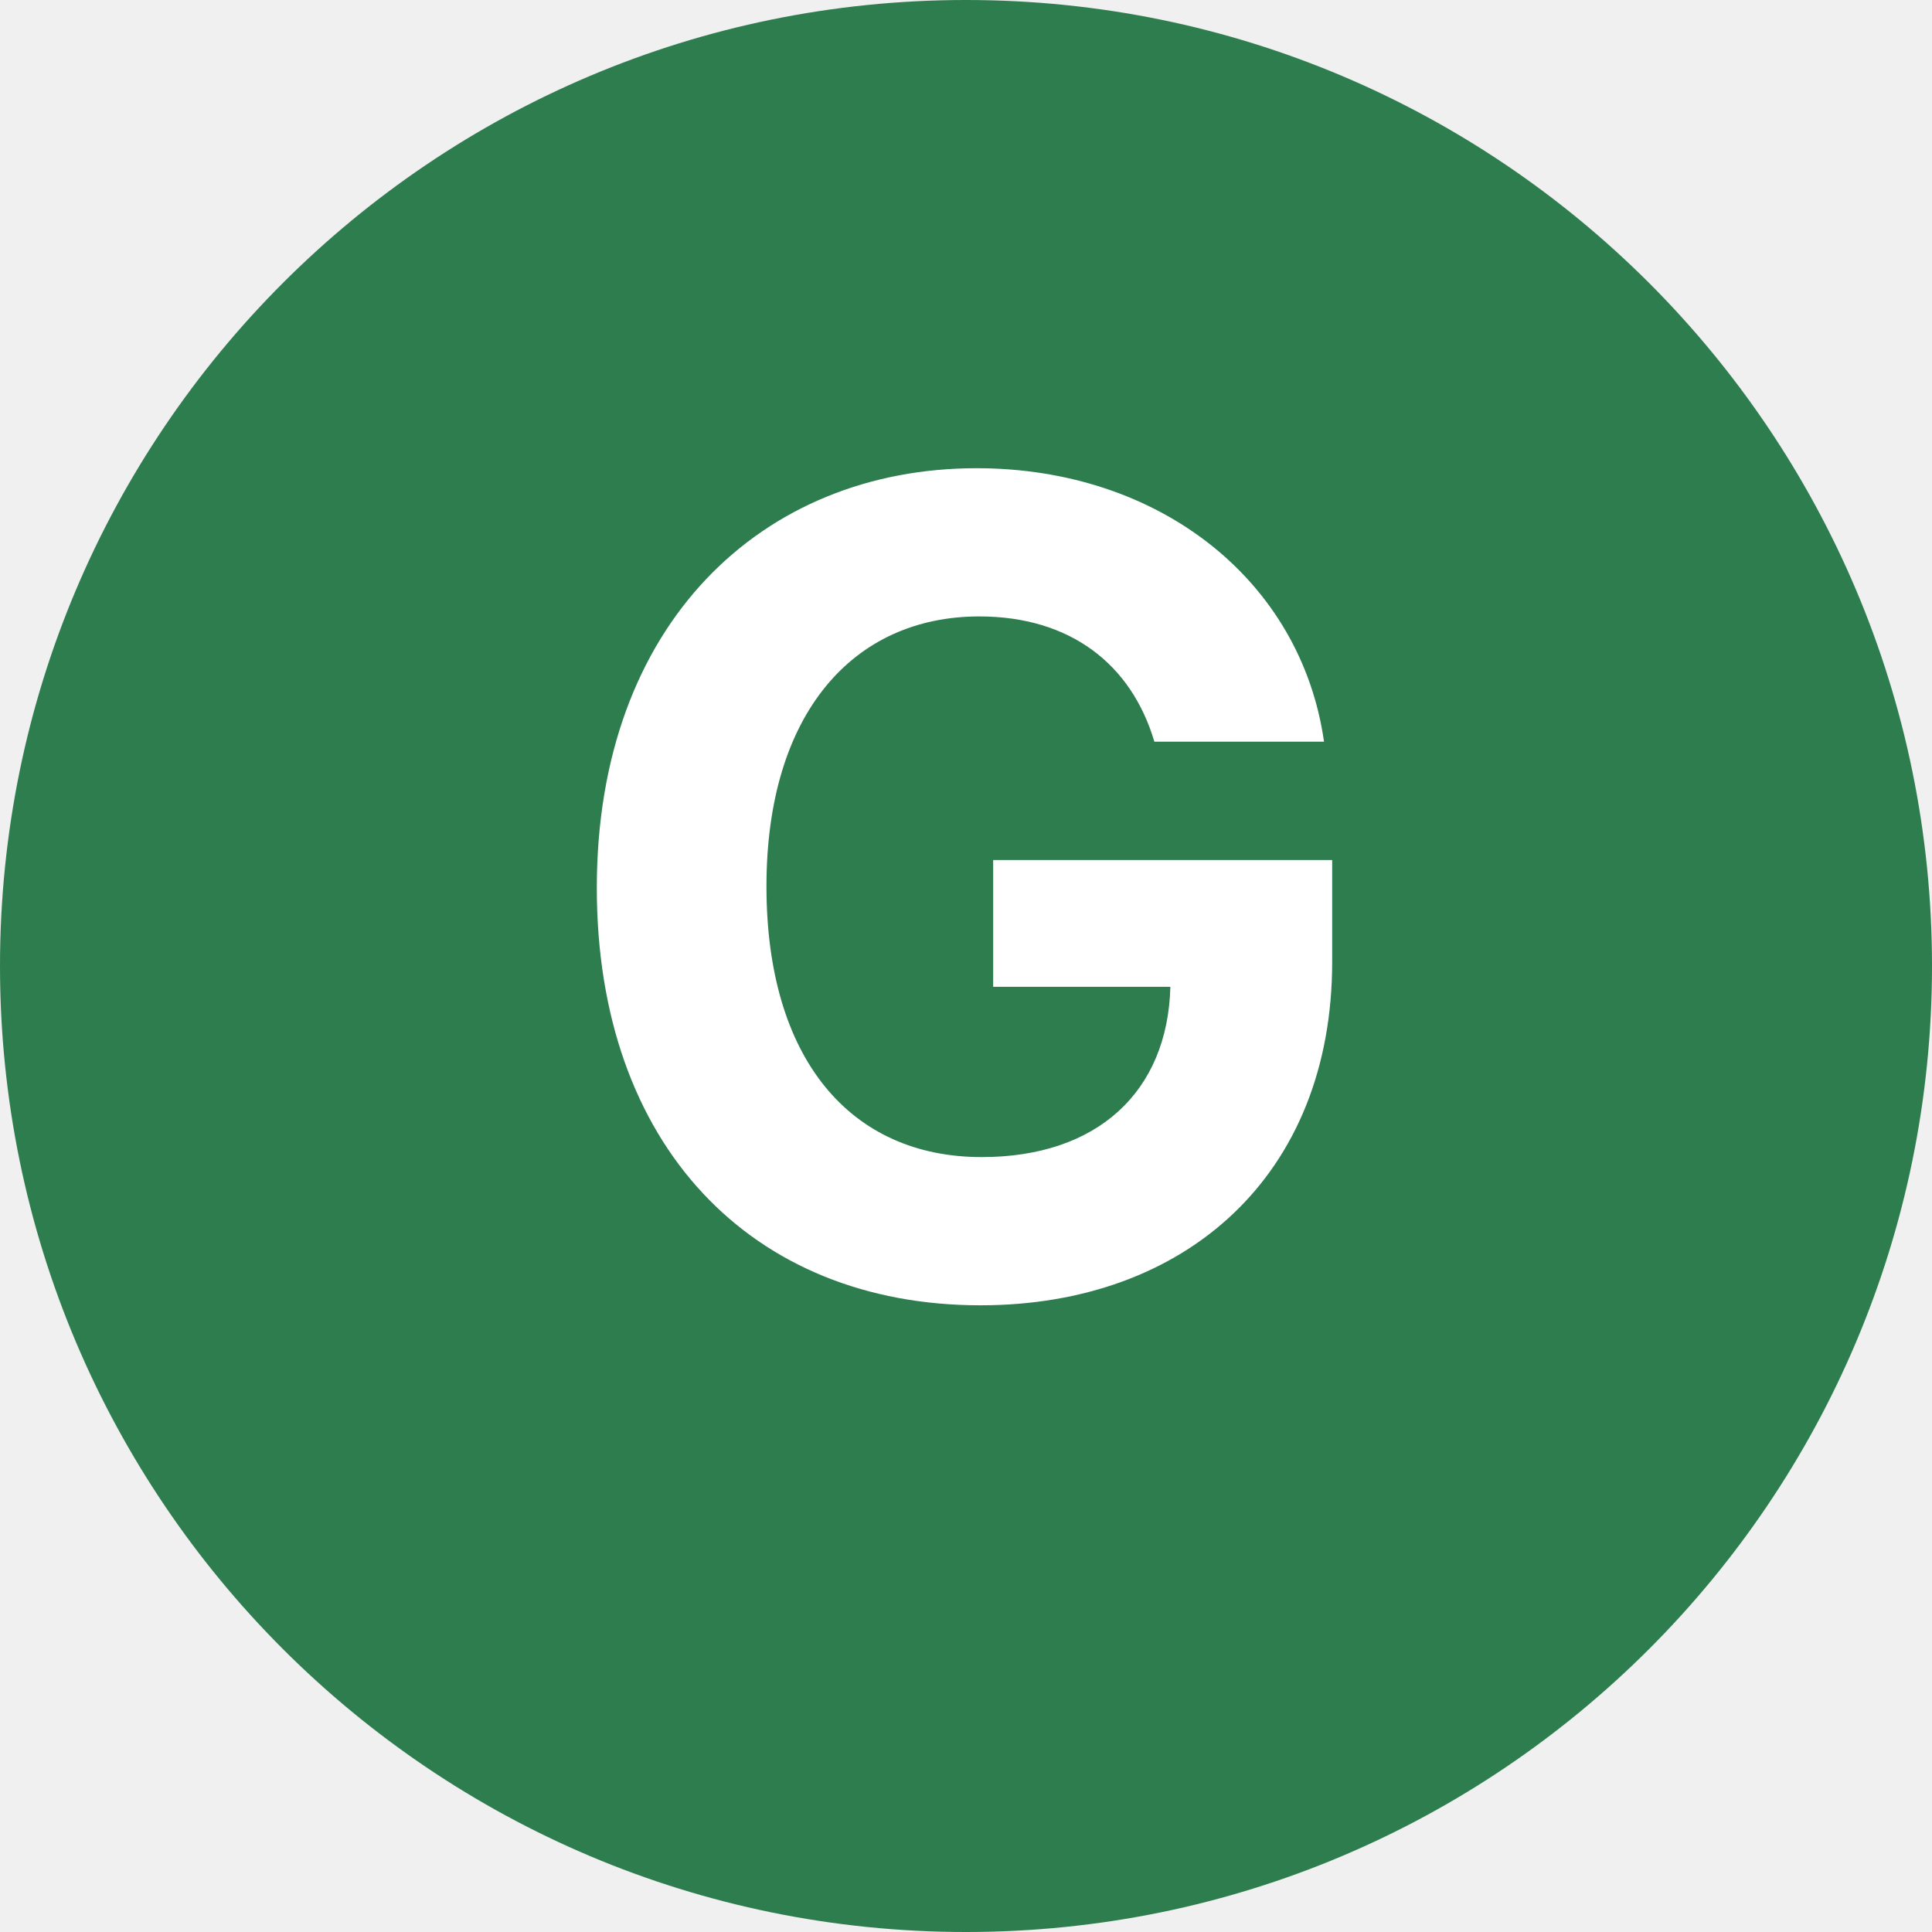
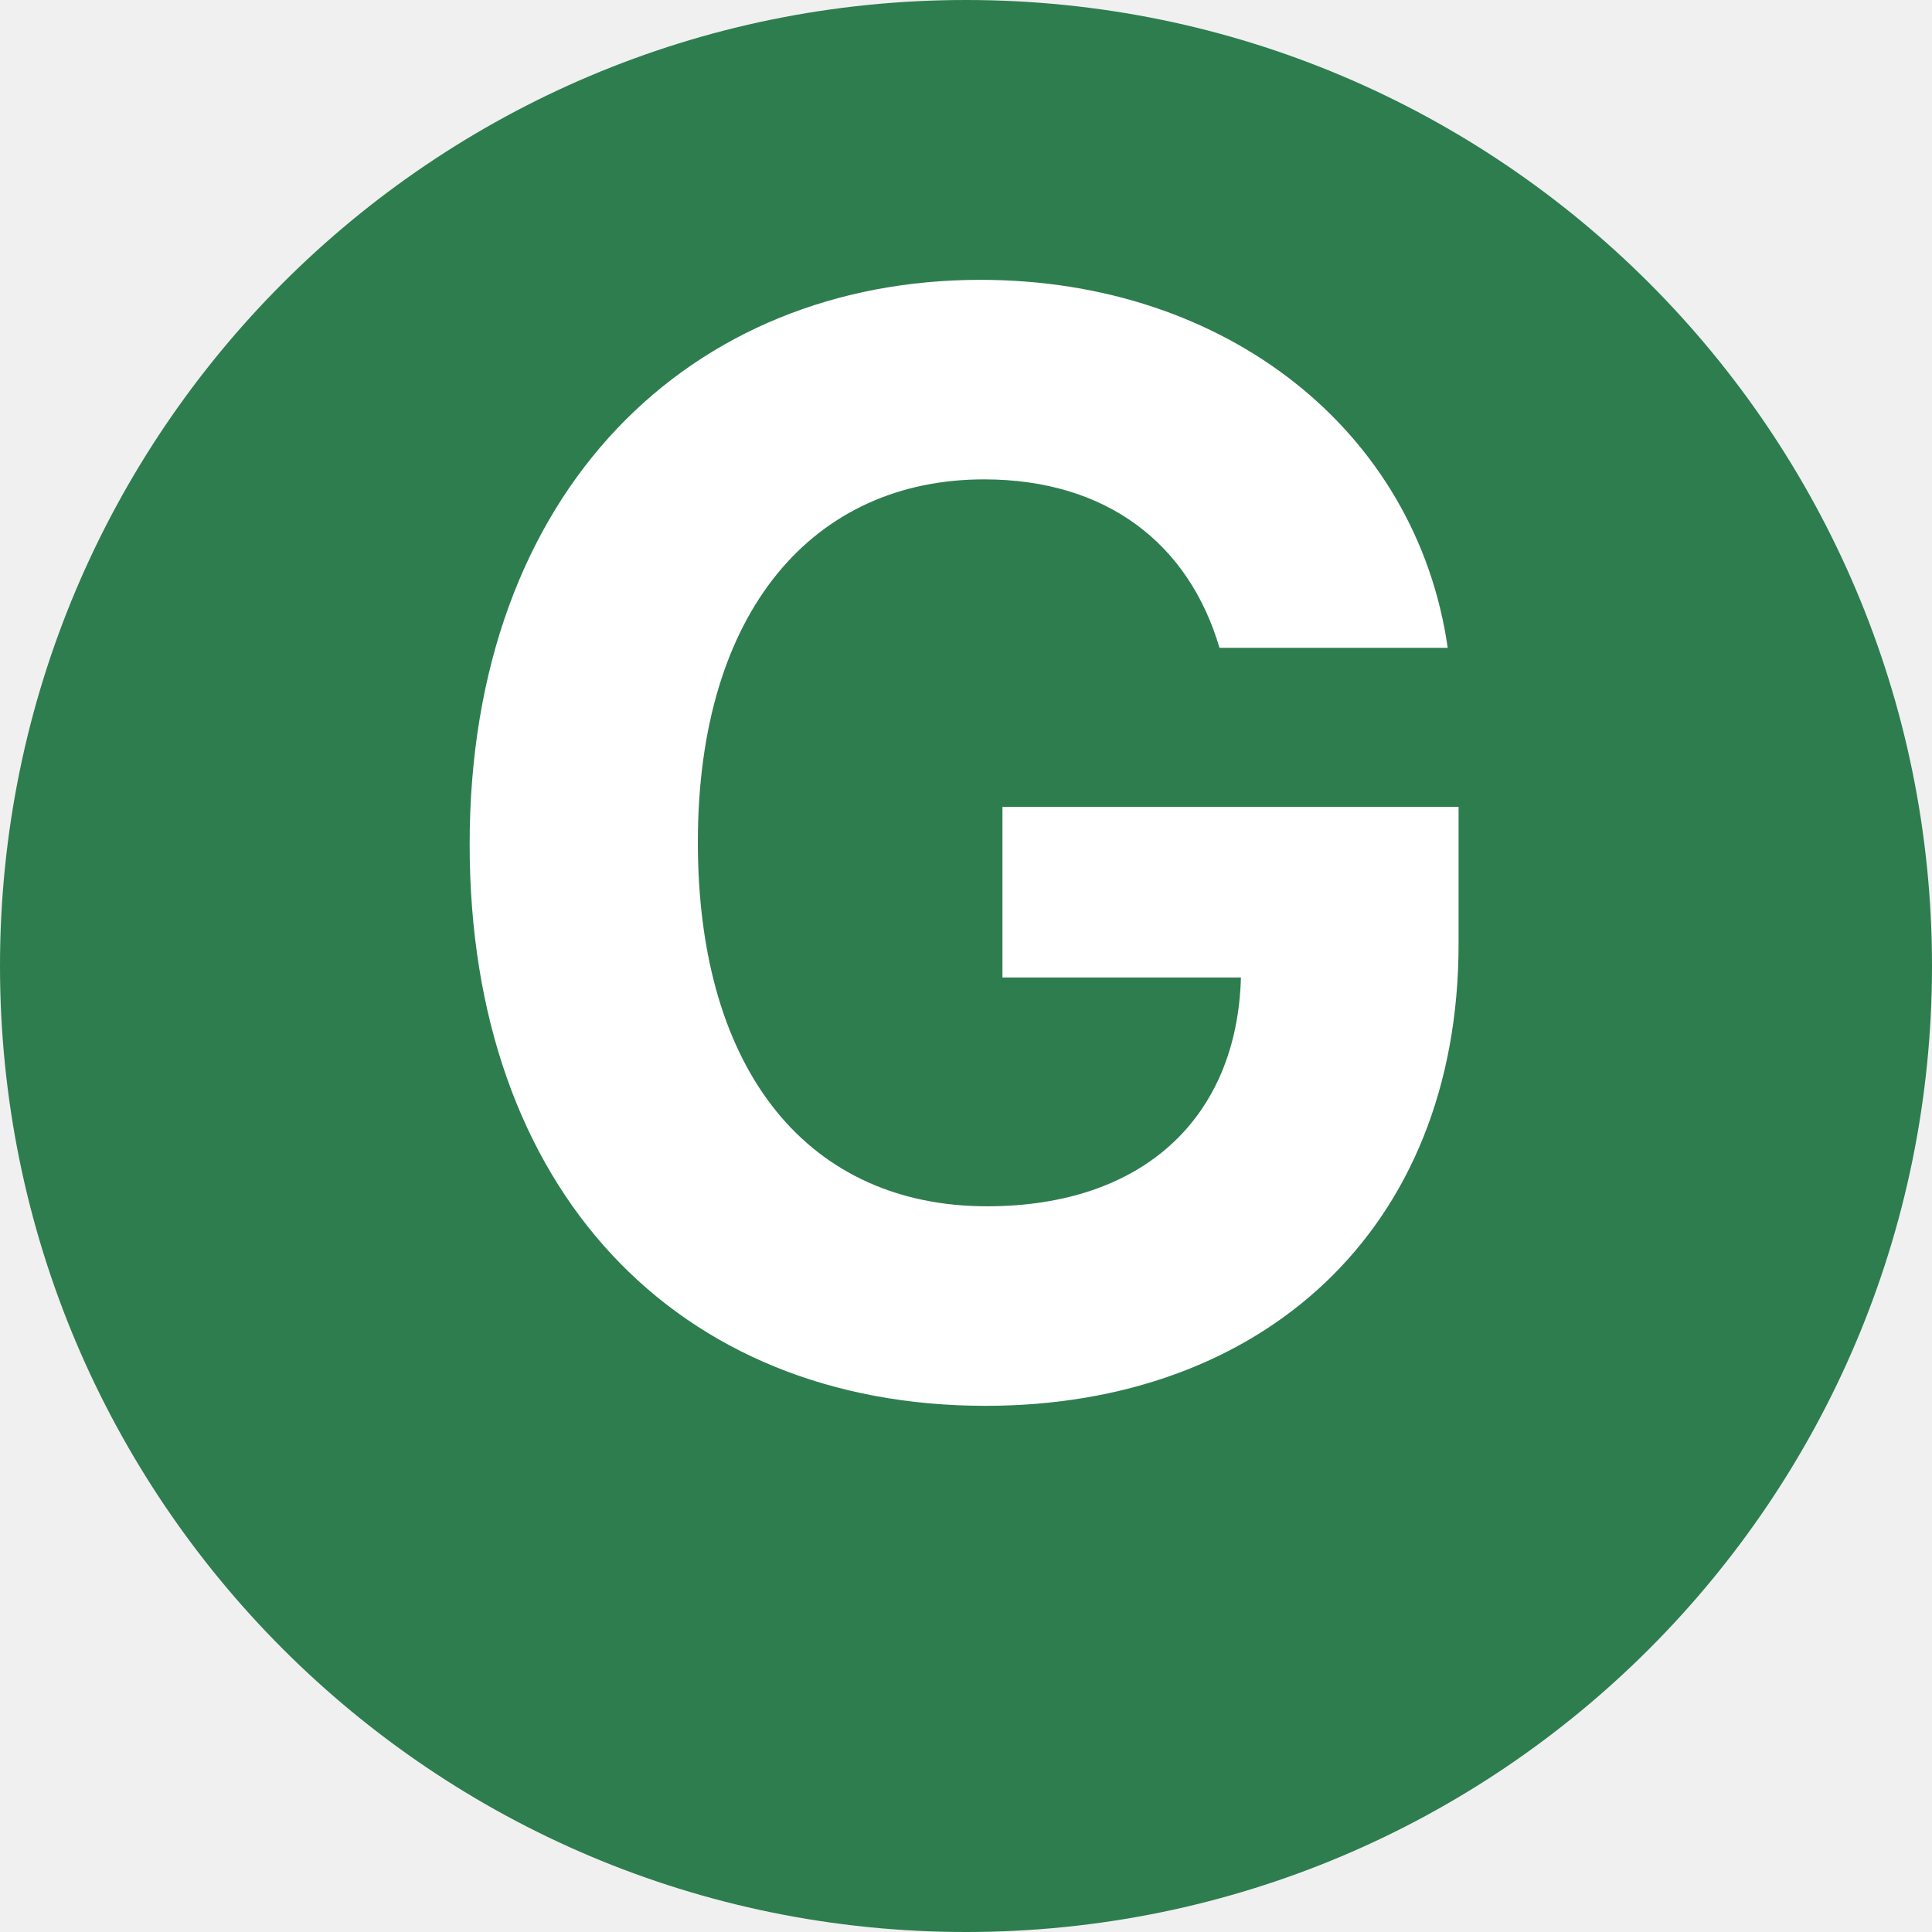
<svg xmlns="http://www.w3.org/2000/svg" viewBox="0 0 100 100">
  <circle cx="50" cy="50" r="50" fill="#2e7d4f" />
-   <text x="50" y="67" text-anchor="middle" font-family="Inter,Arial,sans-serif" font-size="58" font-weight="700" fill="#ffffff">G</text>
+   <text x="50" y="72" text-anchor="middle" font-family="Inter,Arial,sans-serif" font-size="78" font-weight="700" fill="#ffffff">G</text>
</svg>
